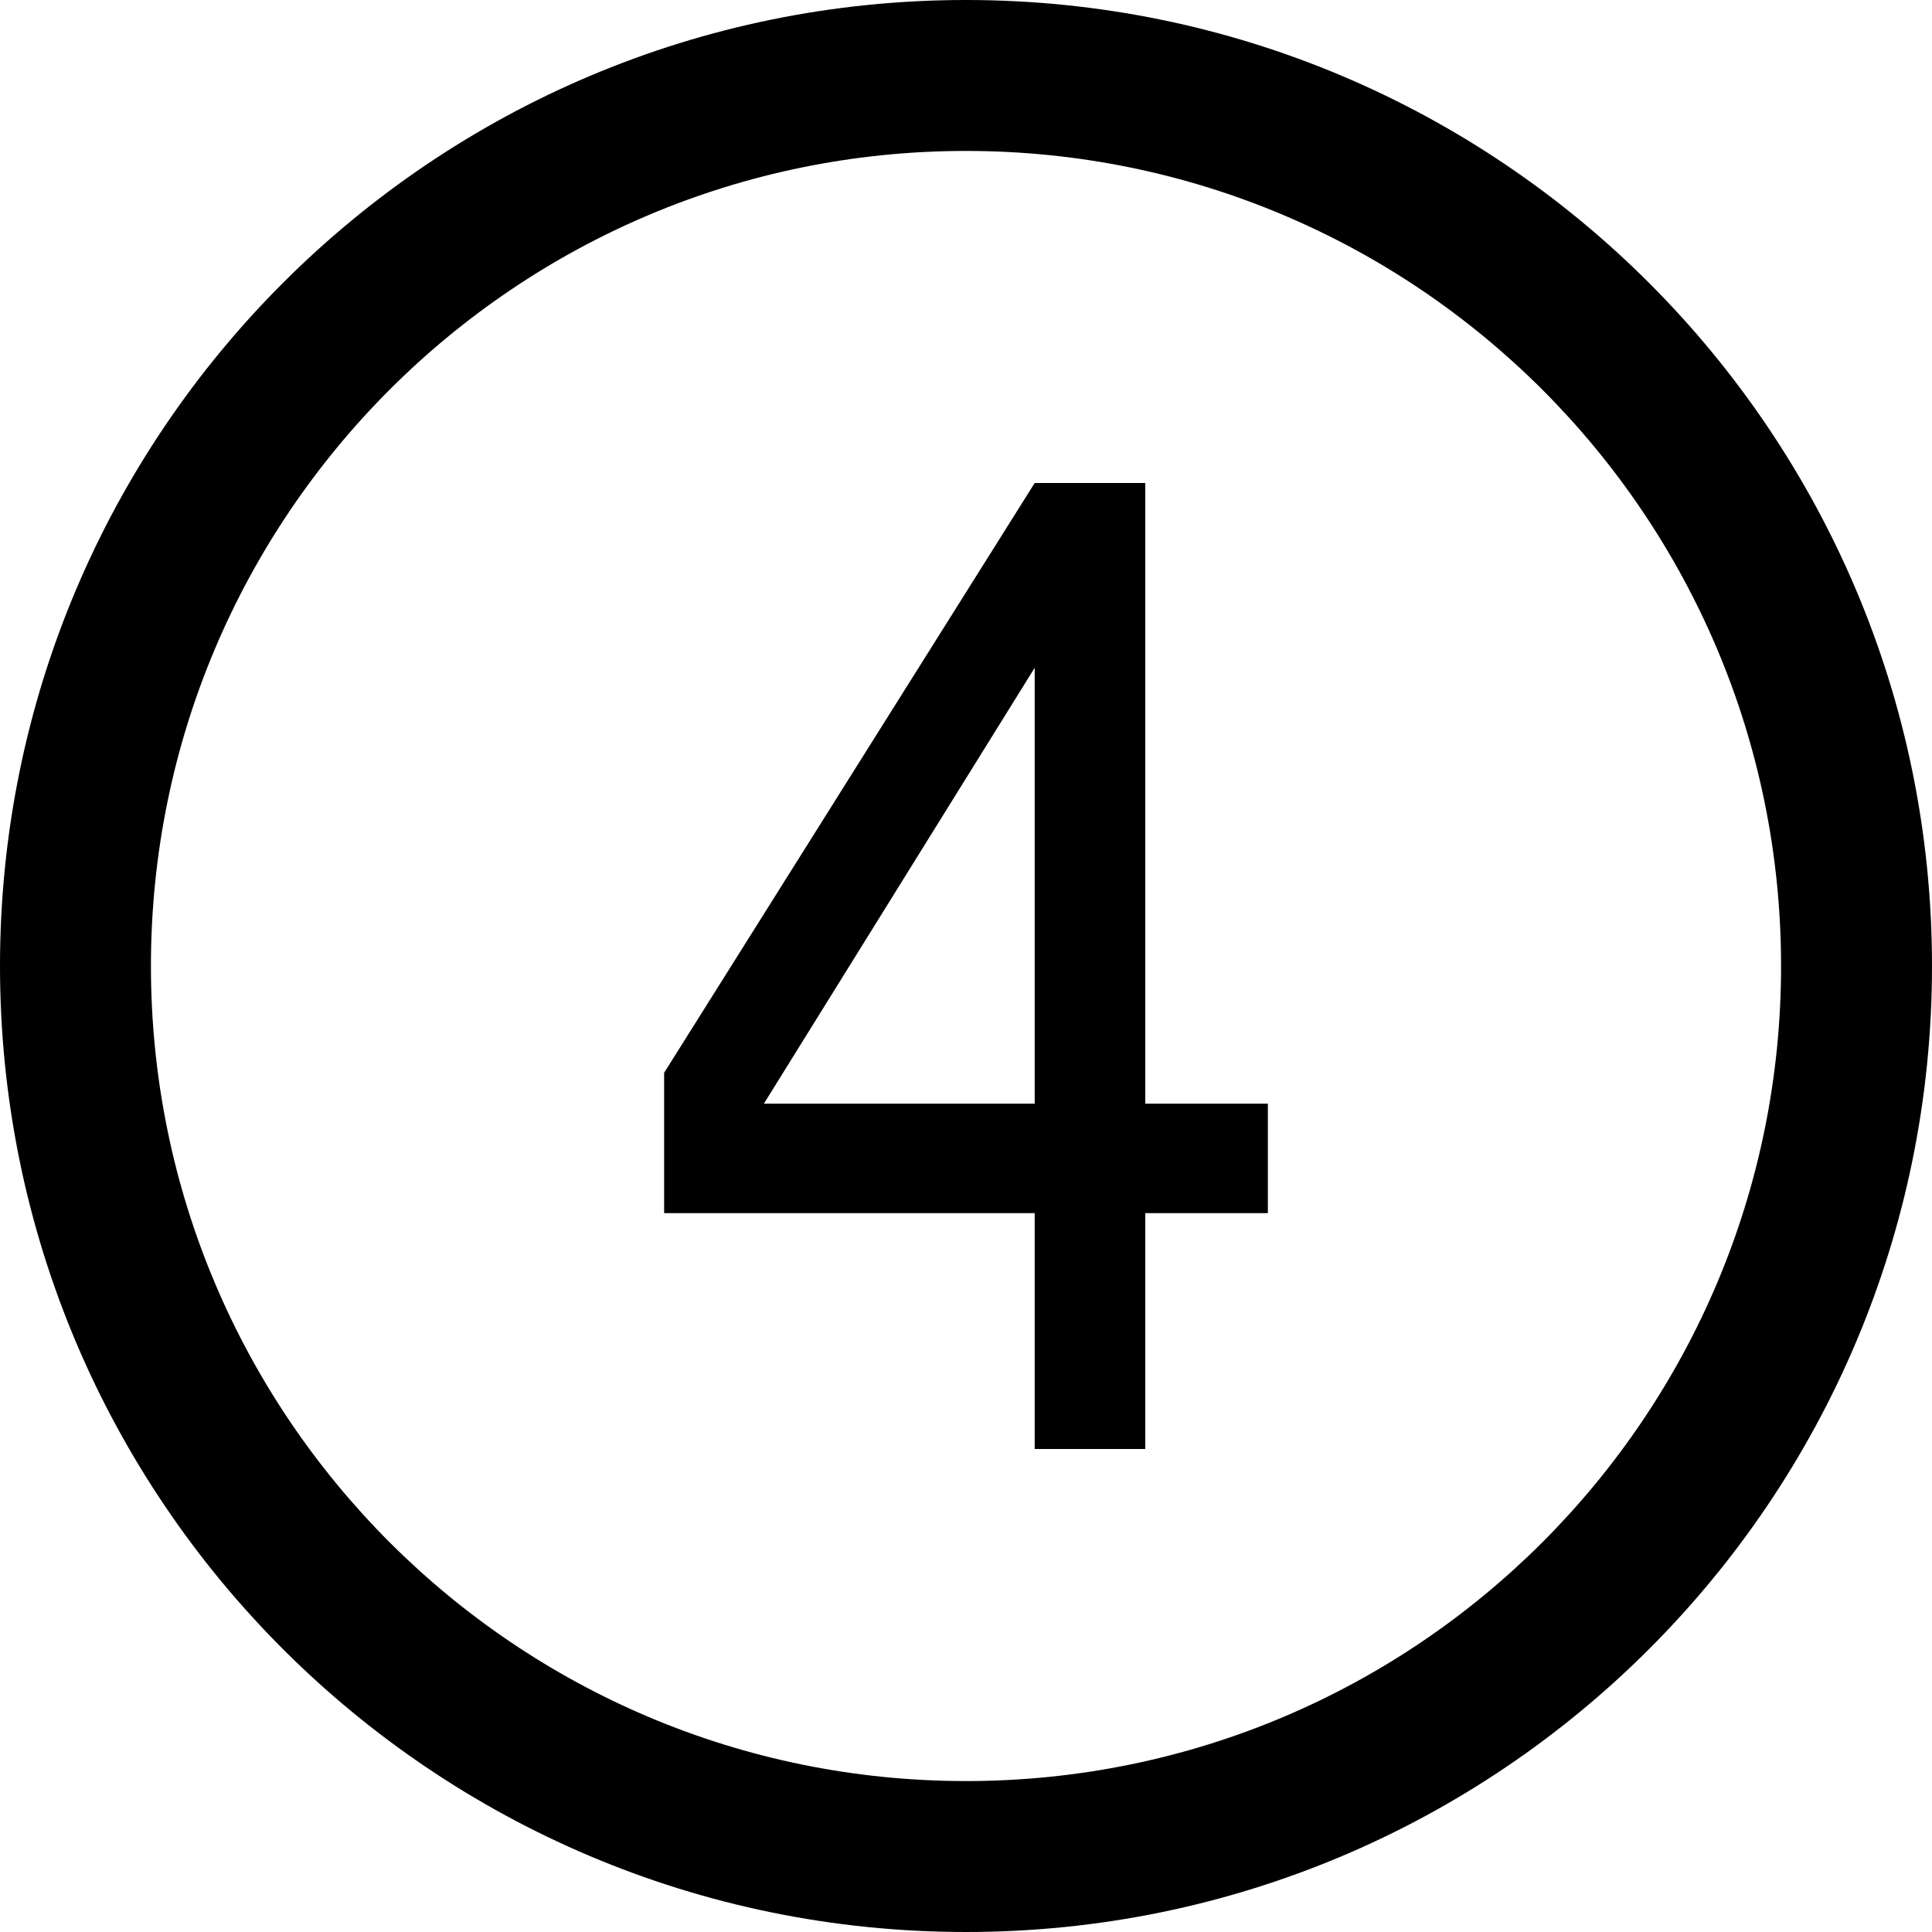
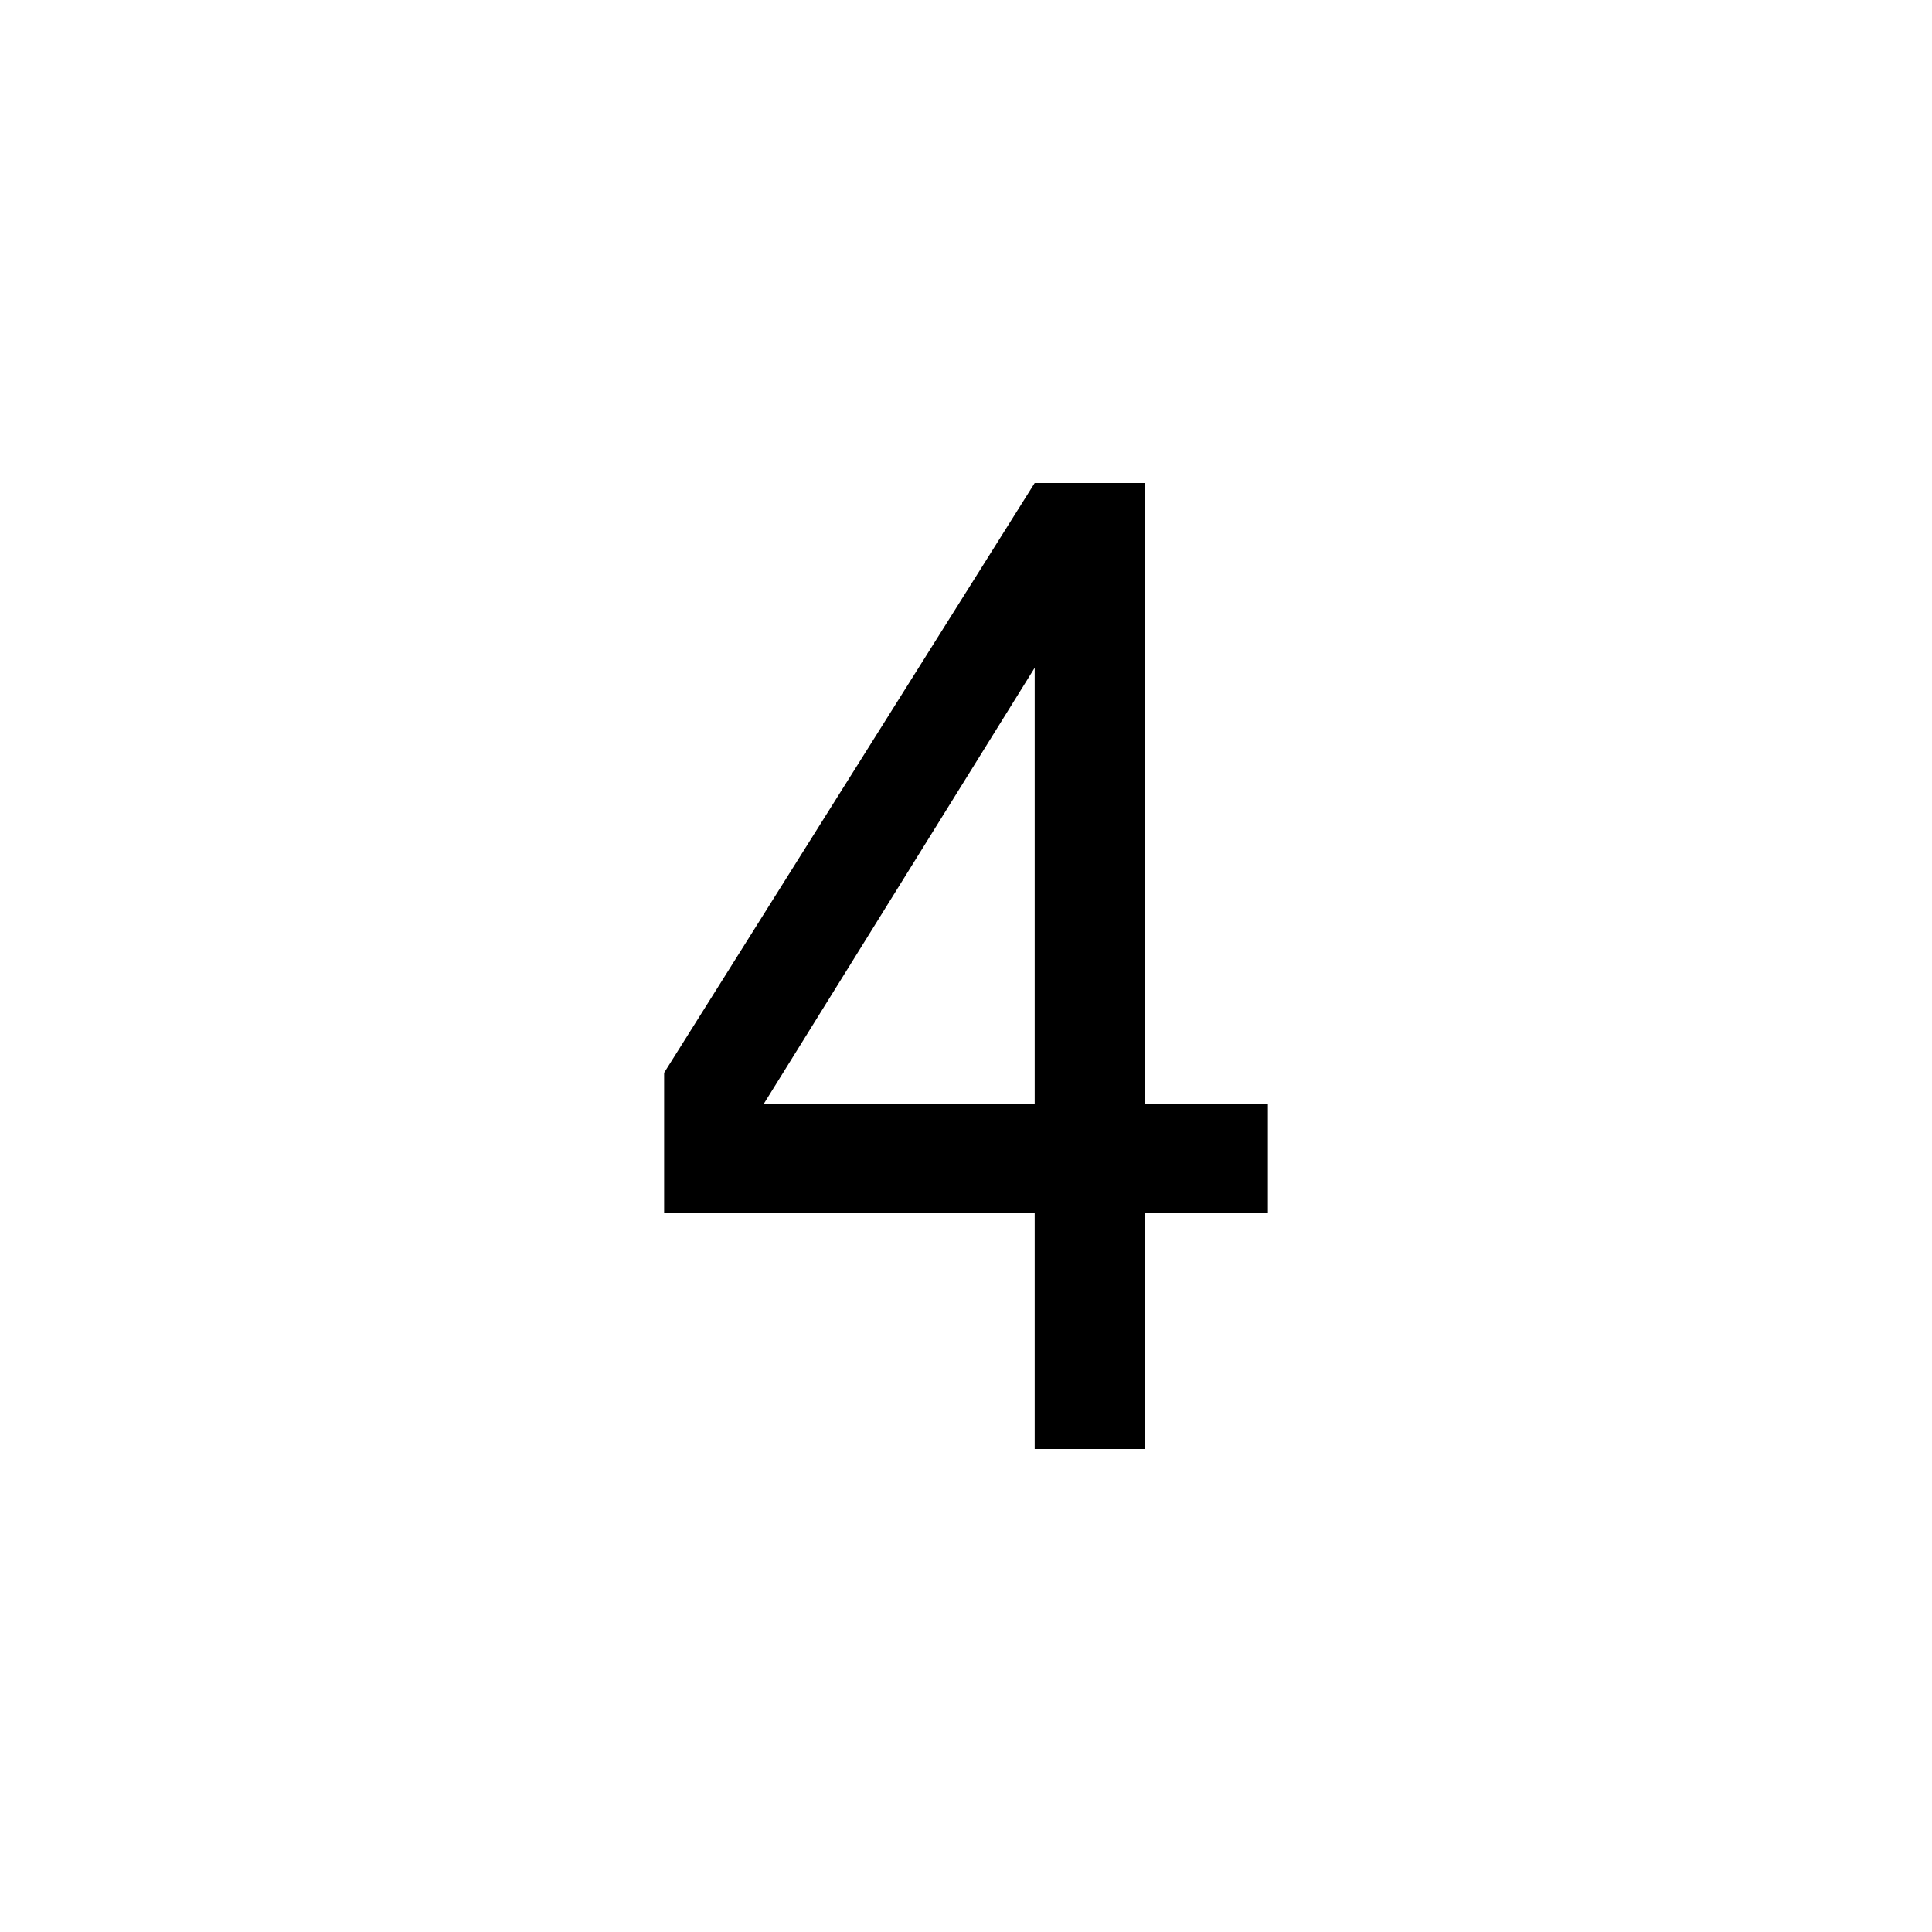
<svg xmlns="http://www.w3.org/2000/svg" version="1.1" id="Capa_1" x="0px" y="0px" width="512px" height="512px" viewBox="0 0 512 512" style="enable-background:new 0 0 512 512;" xml:space="preserve">
-   <g>
-     <path d="M256,0C114.609,0,0,114.609,0,256c0,141.391,114.609,256,256,256c141.391,0,256-114.609,256-256   C512,114.609,397.391,0,256,0z M256,472c-119.297,0-216-96.703-216-216S136.703,40,256,40s216,96.703,216,216S375.297,472,256,472z   " />
-     <g>
-       <path d="M274.203,384v-62.5H176v-37.203L274.203,128H303.5v164.484H336V321.5h-32.5V384H274.203z M202.438,292.484h71.766V176.969    L202.438,292.484z" />
-     </g>
-   </g>
-   <g>
- </g>
-   <g>
- </g>
-   <g>
- </g>
-   <g>
- </g>
-   <g>
- </g>
-   <g>
- </g>
-   <g>
- </g>
-   <g>
- </g>
-   <g>
- </g>
-   <g>
- </g>
-   <g>
- </g>
-   <g>
- </g>
-   <g>
- </g>
-   <g>
- </g>
-   <g>
- </g>
+   <path d="M274.203,384v-62.5H176v-37.203L274.203,128H303.5v164.484H336V321.5h-32.5V384H274.203z M202.438,292.484h71.766V176.969    L202.438,292.484z" />
</svg>
